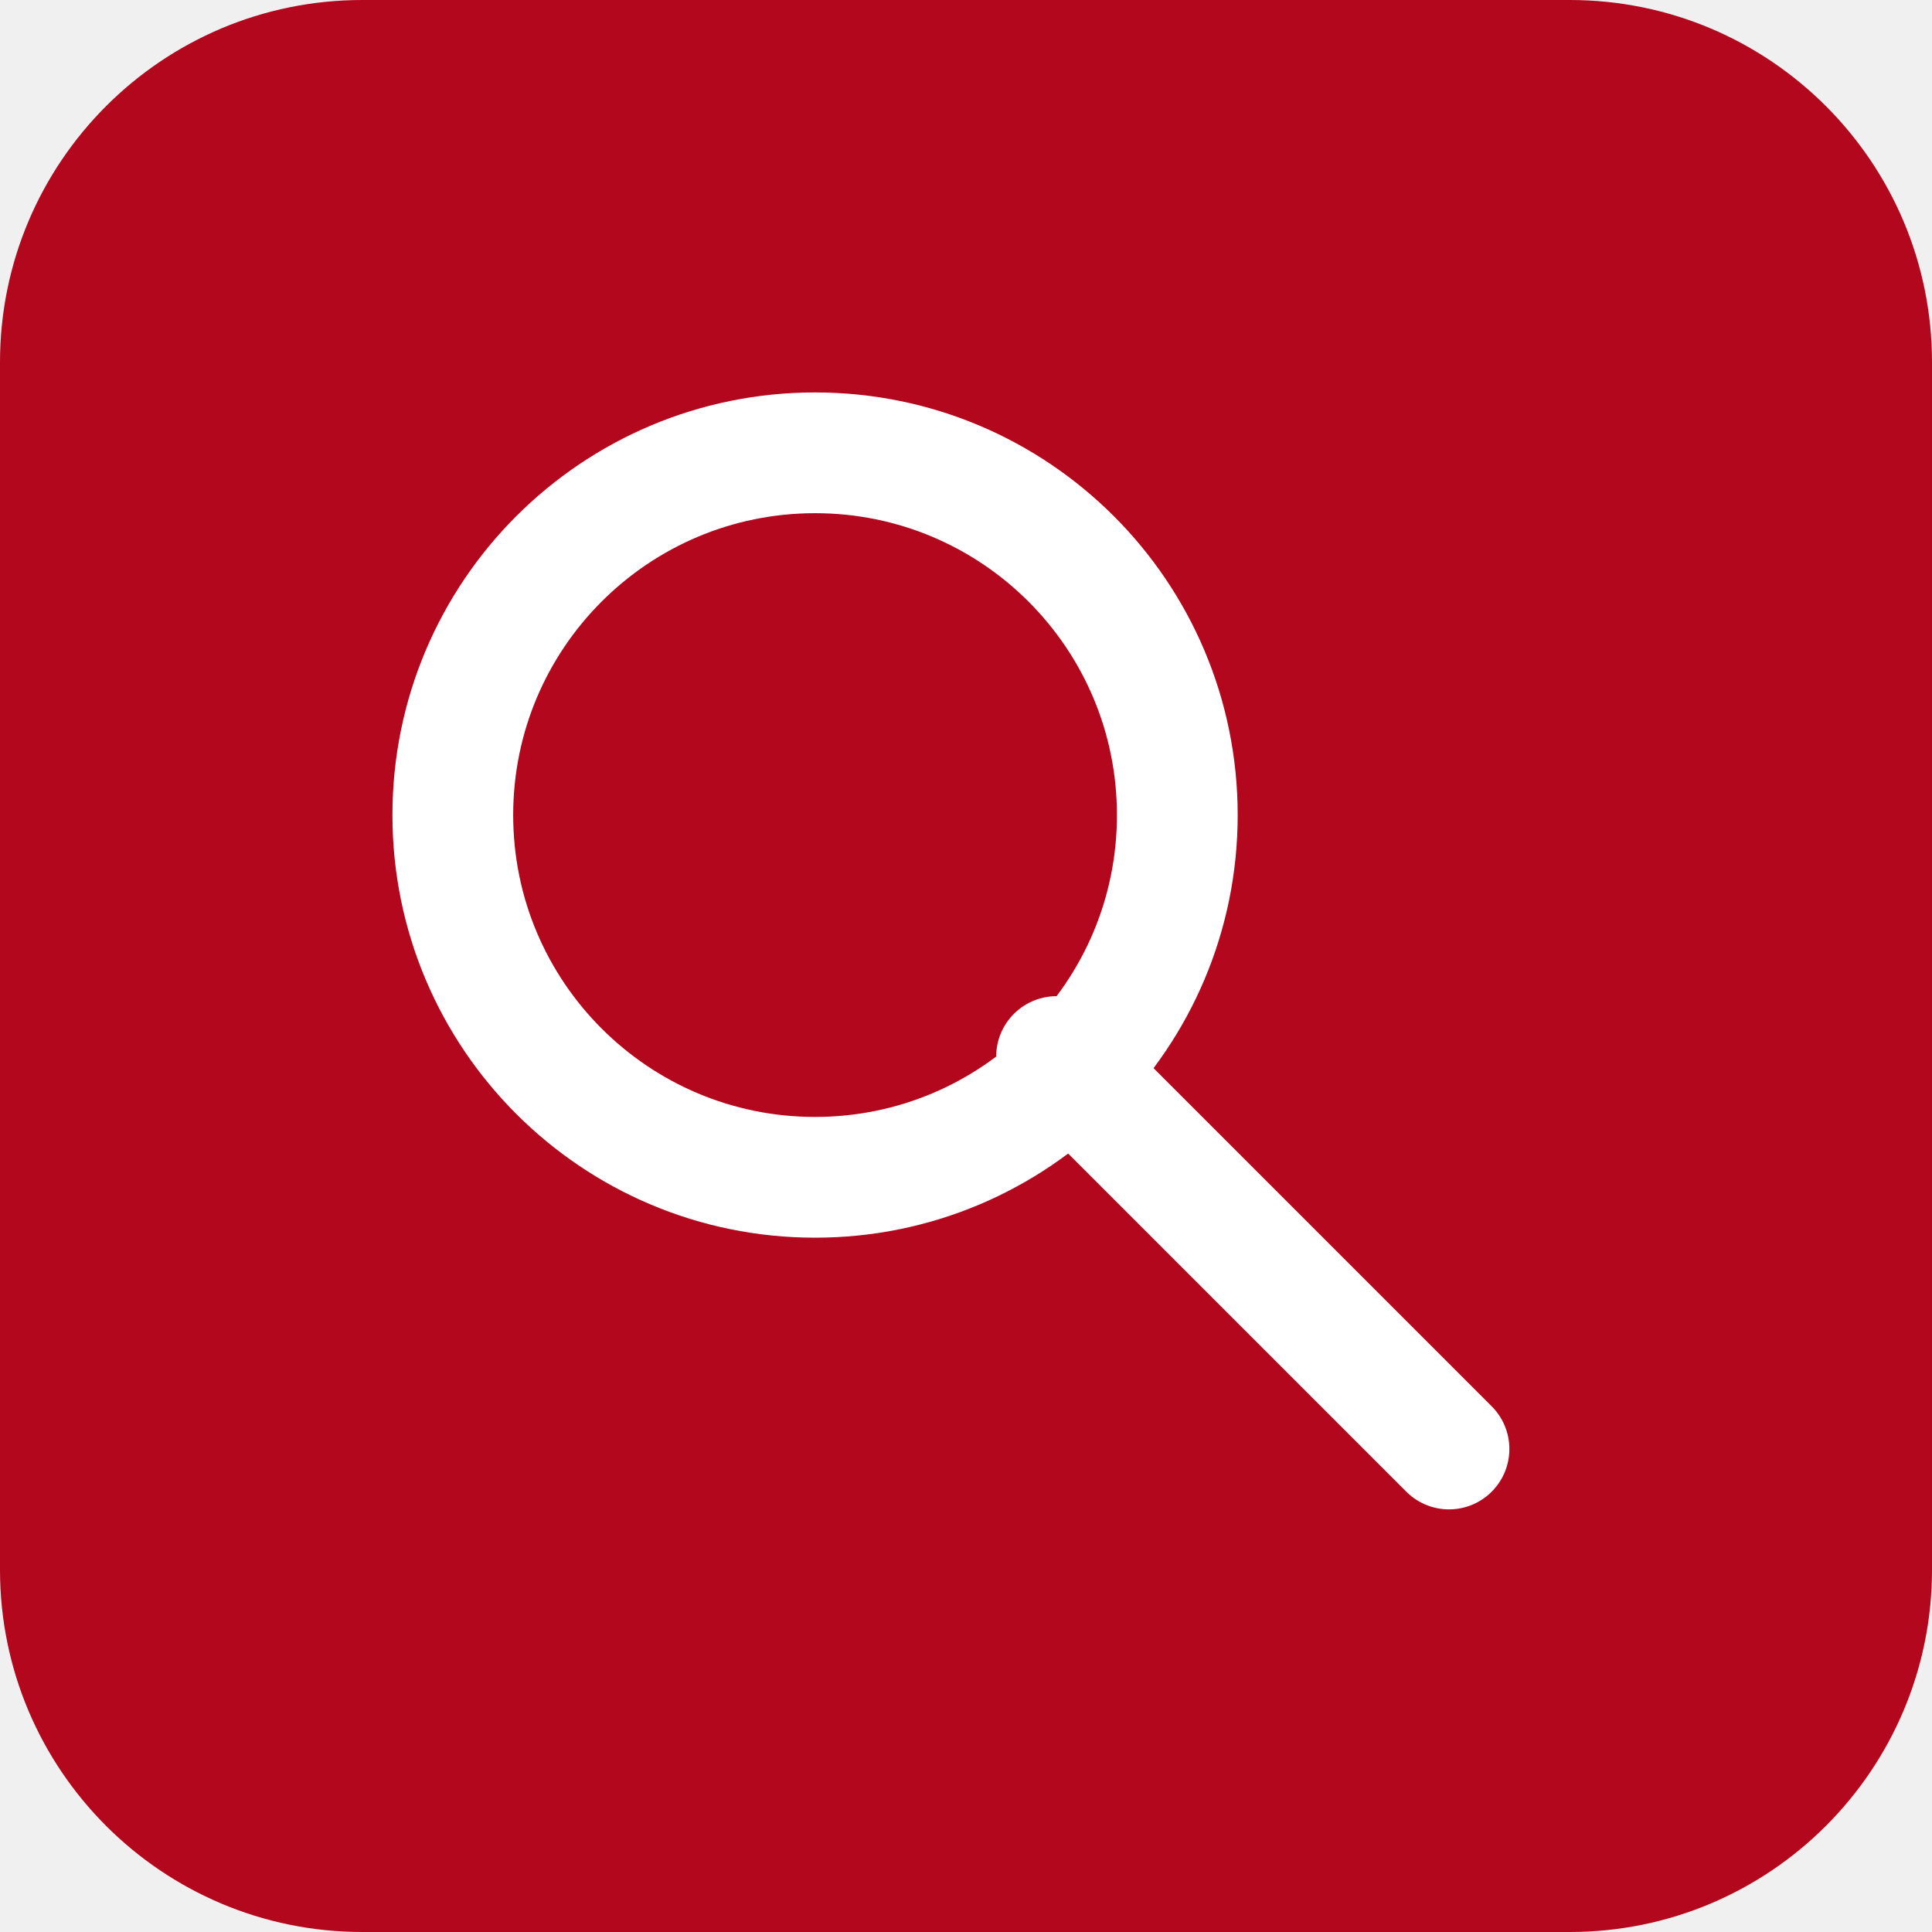
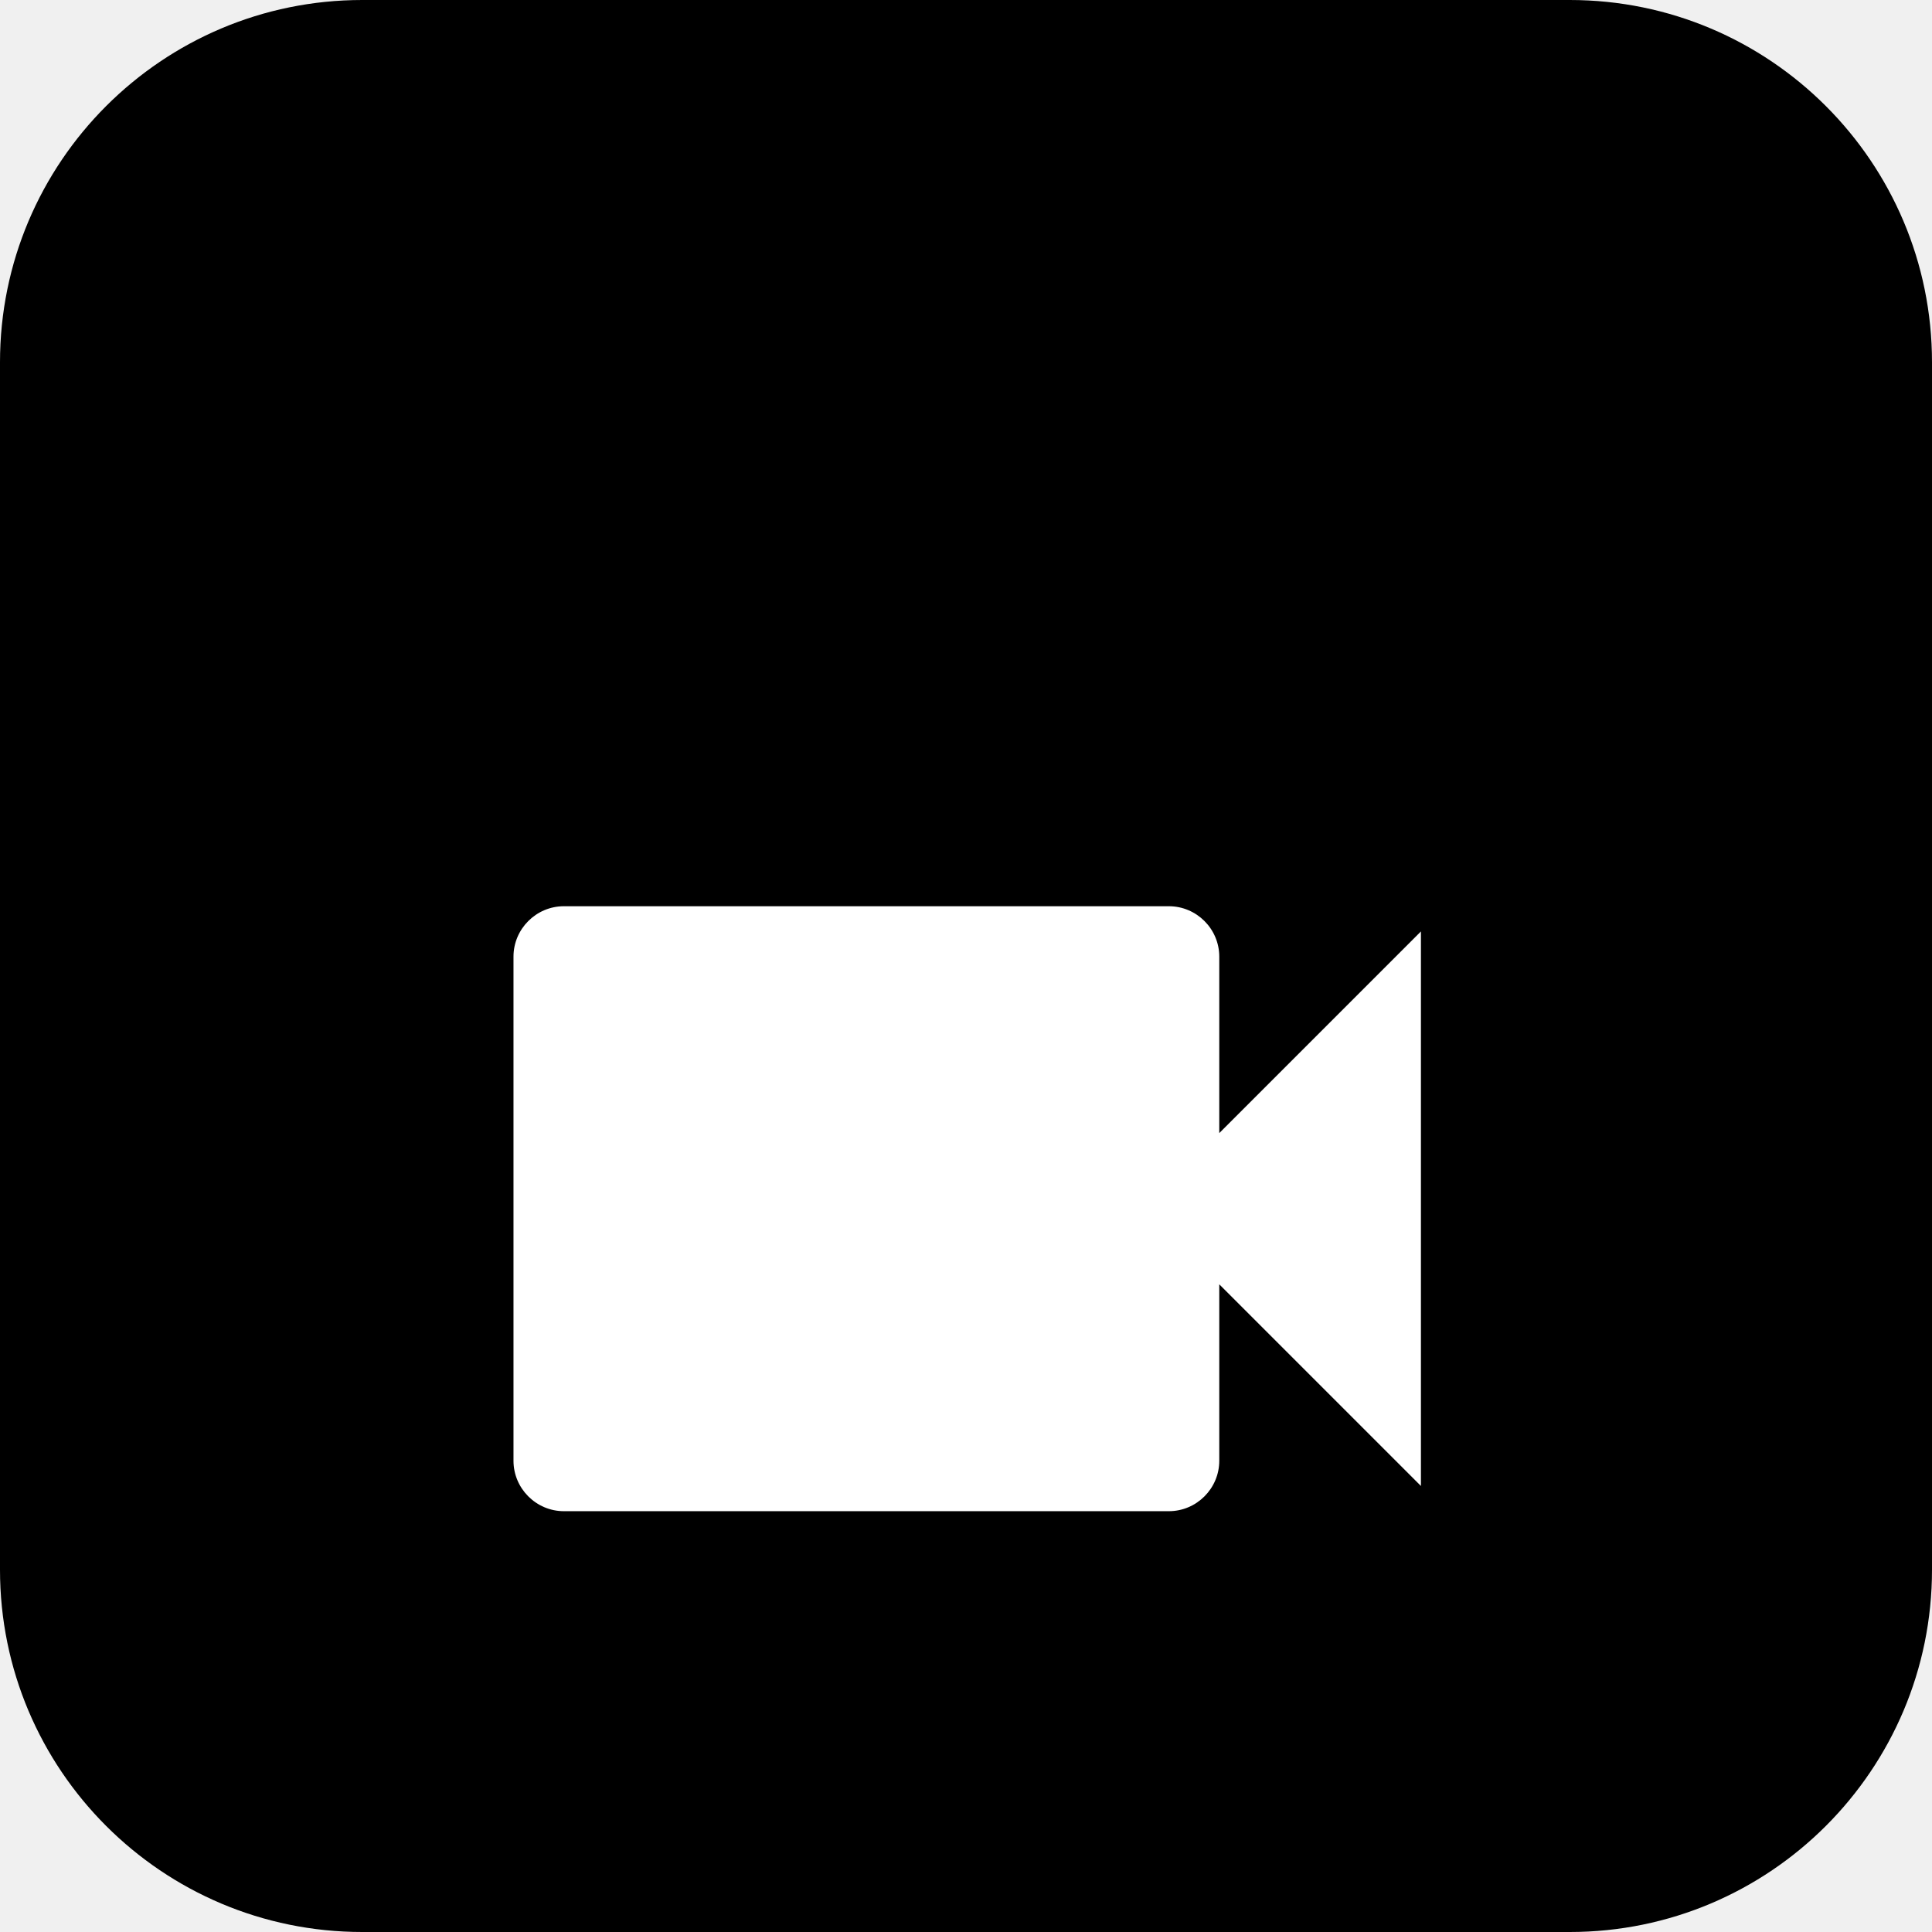
<svg xmlns="http://www.w3.org/2000/svg" width="64" height="64" viewBox="0 0 64 64" fill="none">
-   <rect width="64" height="64" rx="12" fill="#B2071D" />
-   <circle cx="27" cy="27" r="12" stroke="white" stroke-width="4" fill="none" />
-   <line x1="35" y1="35" x2="48" y2="48" stroke="white" stroke-width="4" stroke-linecap="round" />
+   <rect width="64" height="64" rx="12" fill="#000000" />
+   <g transform="translate(12, 20) scale(1.67)">
+     <path d="M17 10.5V7c0-.55-.45-1-1-1H4c-.55 0-1 .45-1 1v10c0 .55.45 1 1 1h12c.55 0 1-.45 1-1v-3.5l4 4v-11l-4 4z" fill="#FFFFFF" />
+   </g>
</svg>
